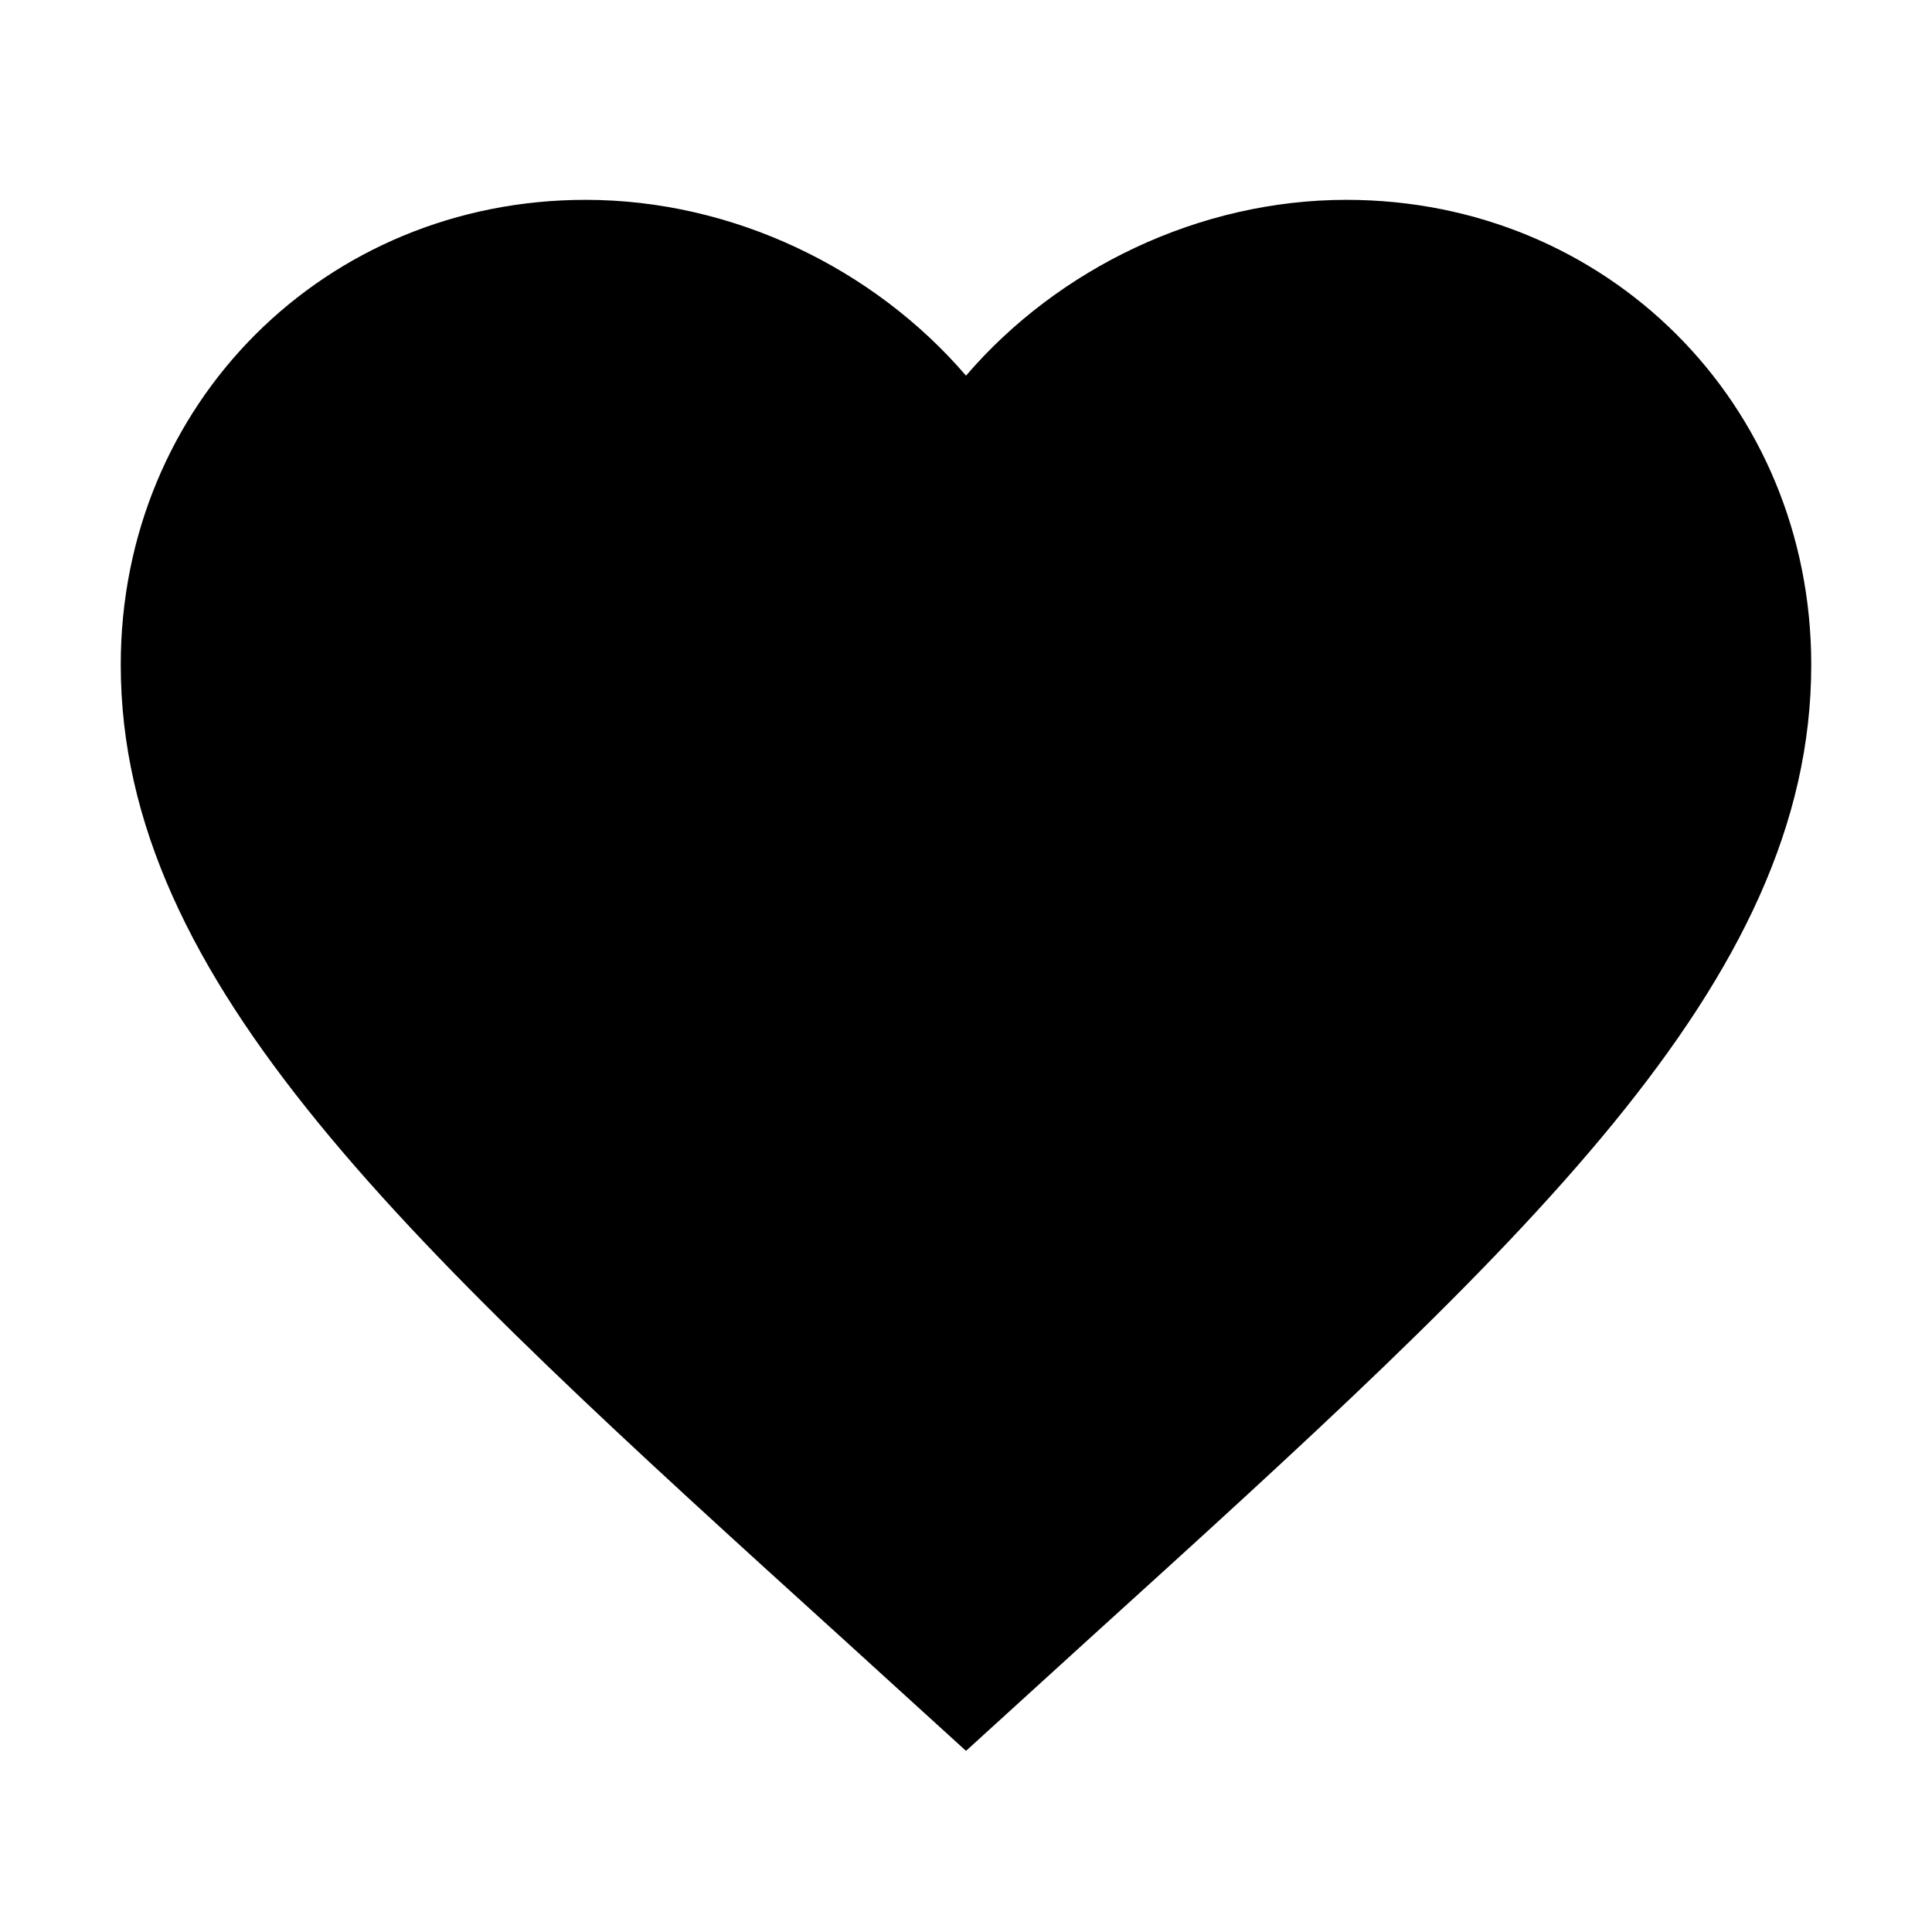
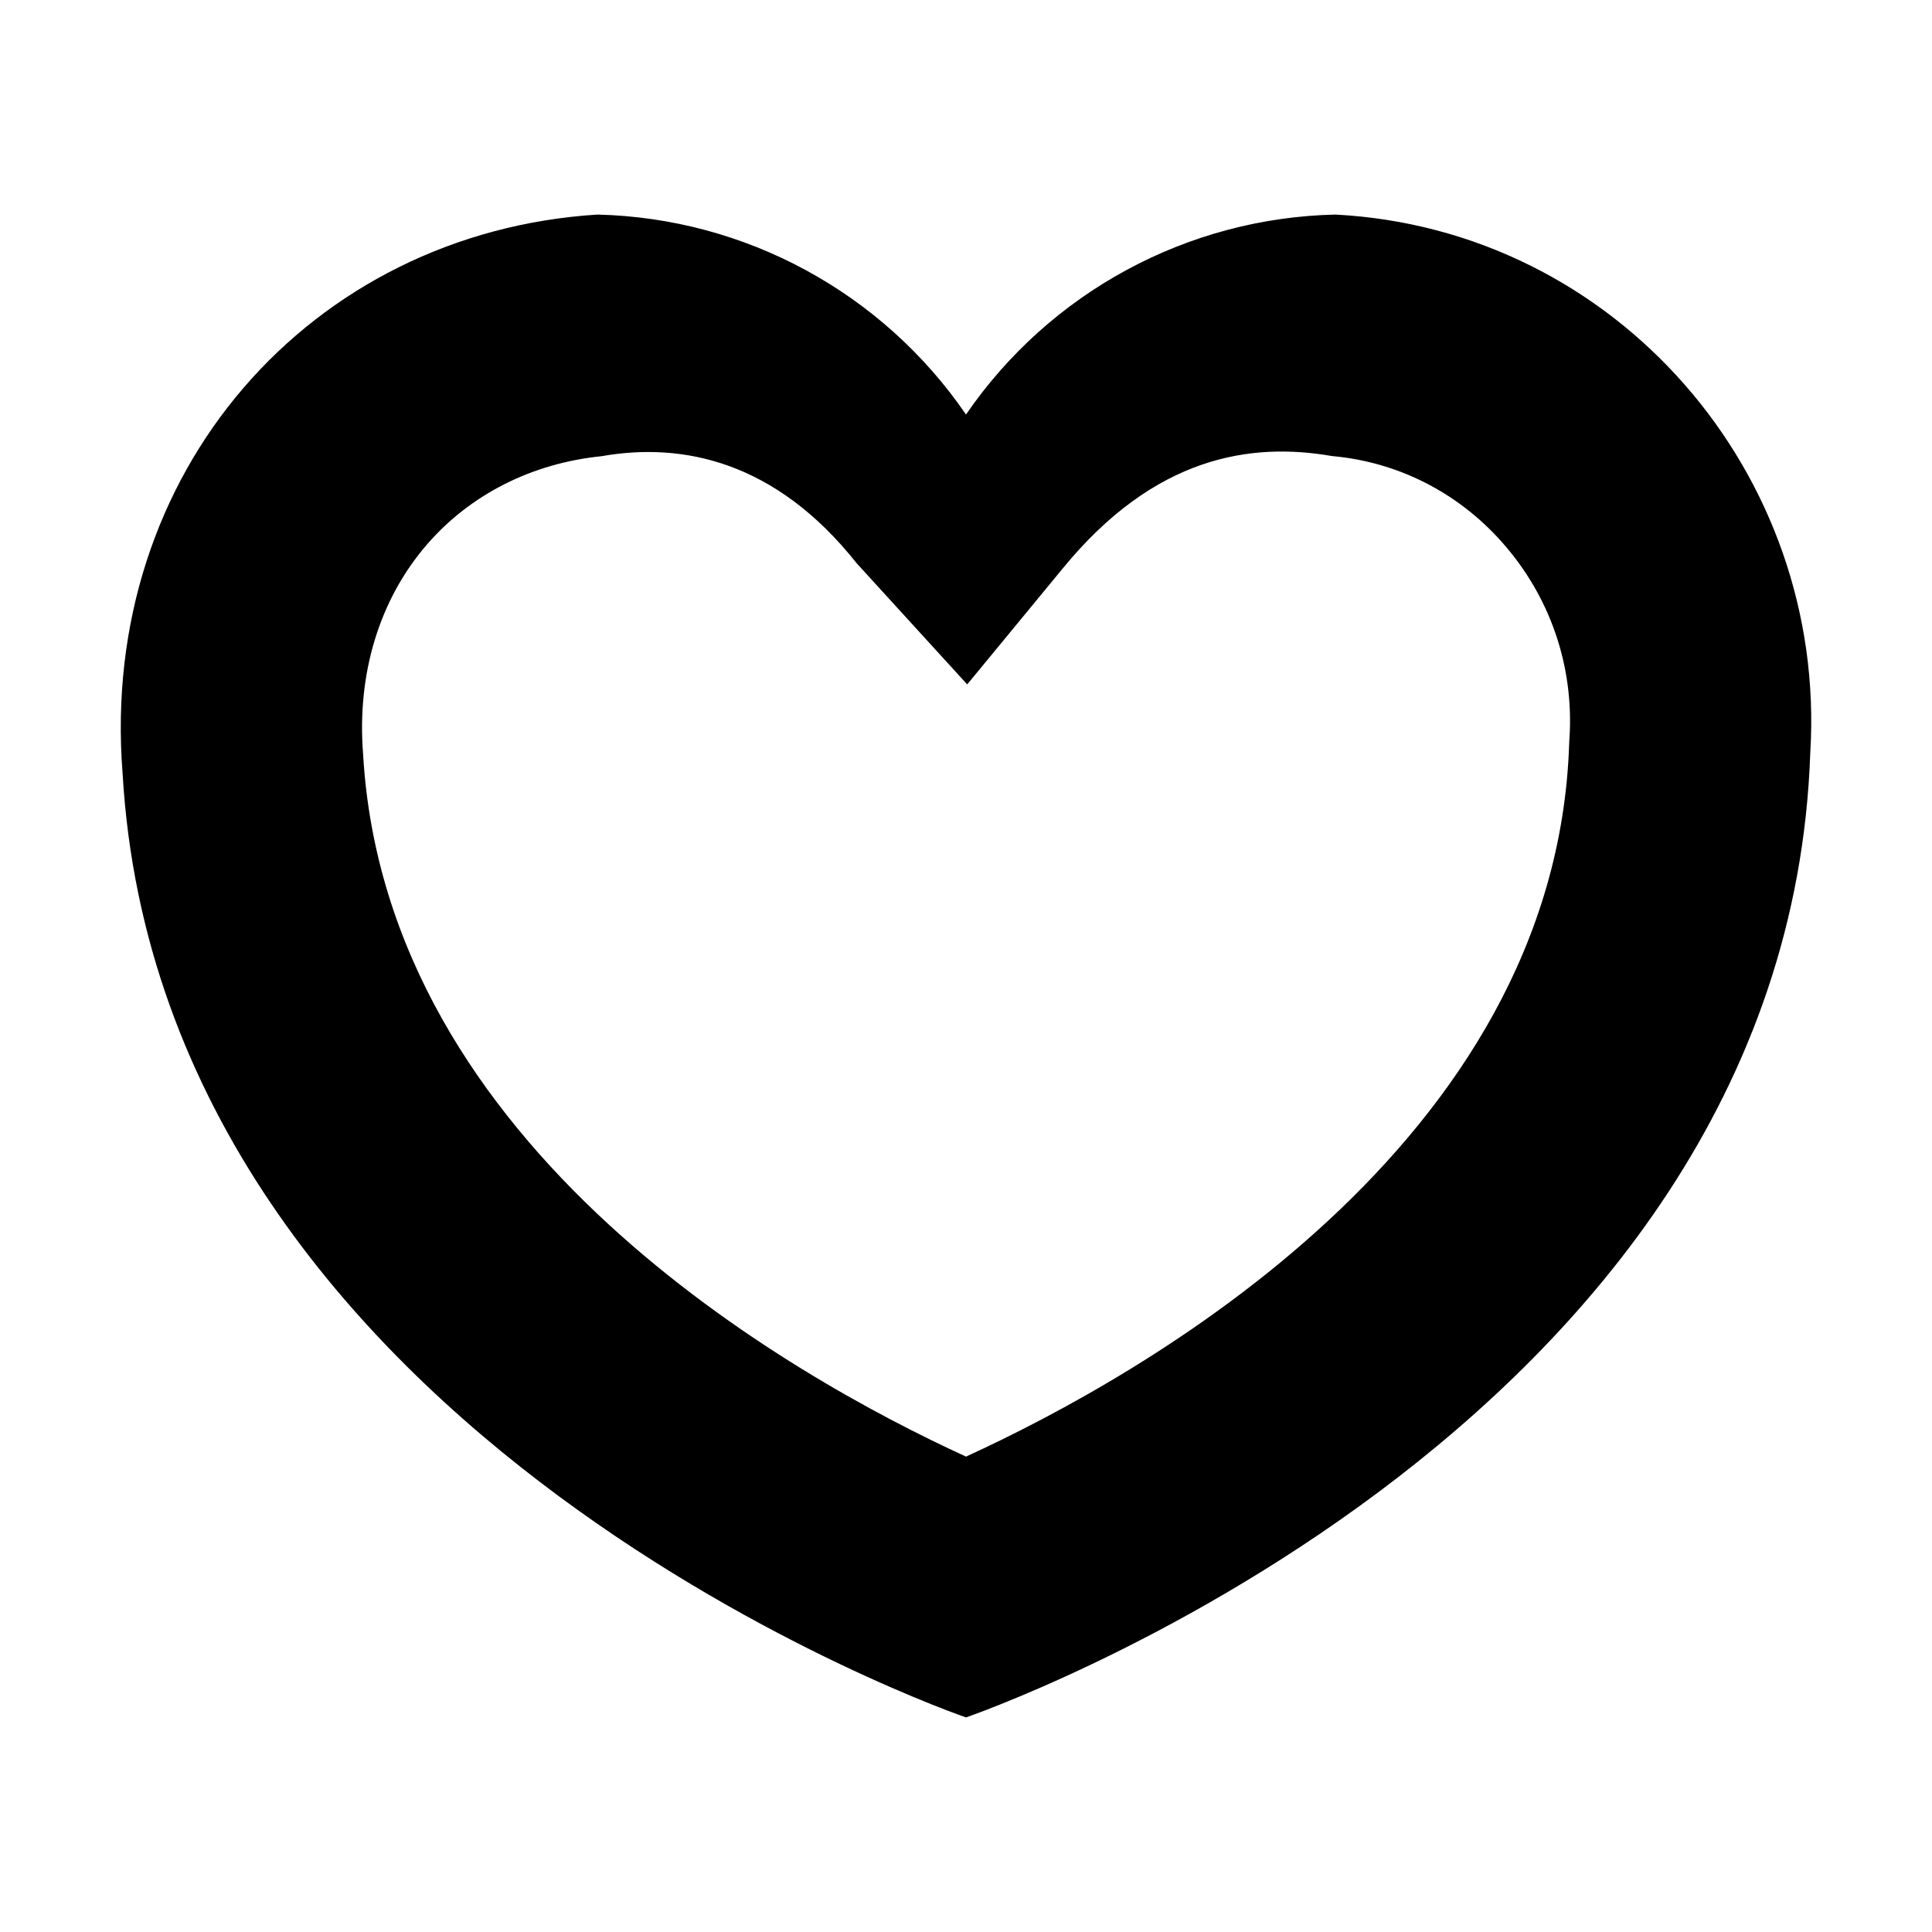
- <svg xmlns="http://www.w3.org/2000/svg" width="32" height="32" version="1.1" viewBox="0 0 32 32">
-   <path d="m16 29-2.03-1.848c-7.21-6.538-11.97-10.864-11.97-16.142 0-4.326 3.388-7.7 7.7-7.7 2.436 0 4.774 1.134 6.3 2.912 1.526-1.778 3.864-2.912 6.3-2.912 4.312 0 7.7 3.374 7.7 7.7 0 5.278-4.76 9.604-11.97 16.142z" stroke-width="1.4" />
+ <svg xmlns="http://www.w3.org/2000/svg" width="16" height="16" viewBox="0 0 16 16">
+   <path d="M11.032 3.777c.54.048 1.037.298 1.404.71.399.447.599 1.024.562 1.624l-.002.027-.001.027c-.112 3.314-3.536 5.23-4.995 5.898-1.446-.663-4.806-2.548-4.993-5.818-.053-.666.136-1.283.53-1.737.36-.415.871-.672 1.445-.73.67-.118 1.44.039 2.112.886l.916 1.004.79-.959c.763-.933 1.56-1.049 2.232-.932m.028-2c-1.227.027-2.366.644-3.06 1.656-.692-1.01-1.828-1.627-3.053-1.656C2.573 1.927.82 3.91 1.015 6.401 1.332 11.942 8 14.223 8 14.223s6.8-2.328 6.992-7.991c.141-2.31-1.608-4.333-3.932-4.455z" />
</svg>
